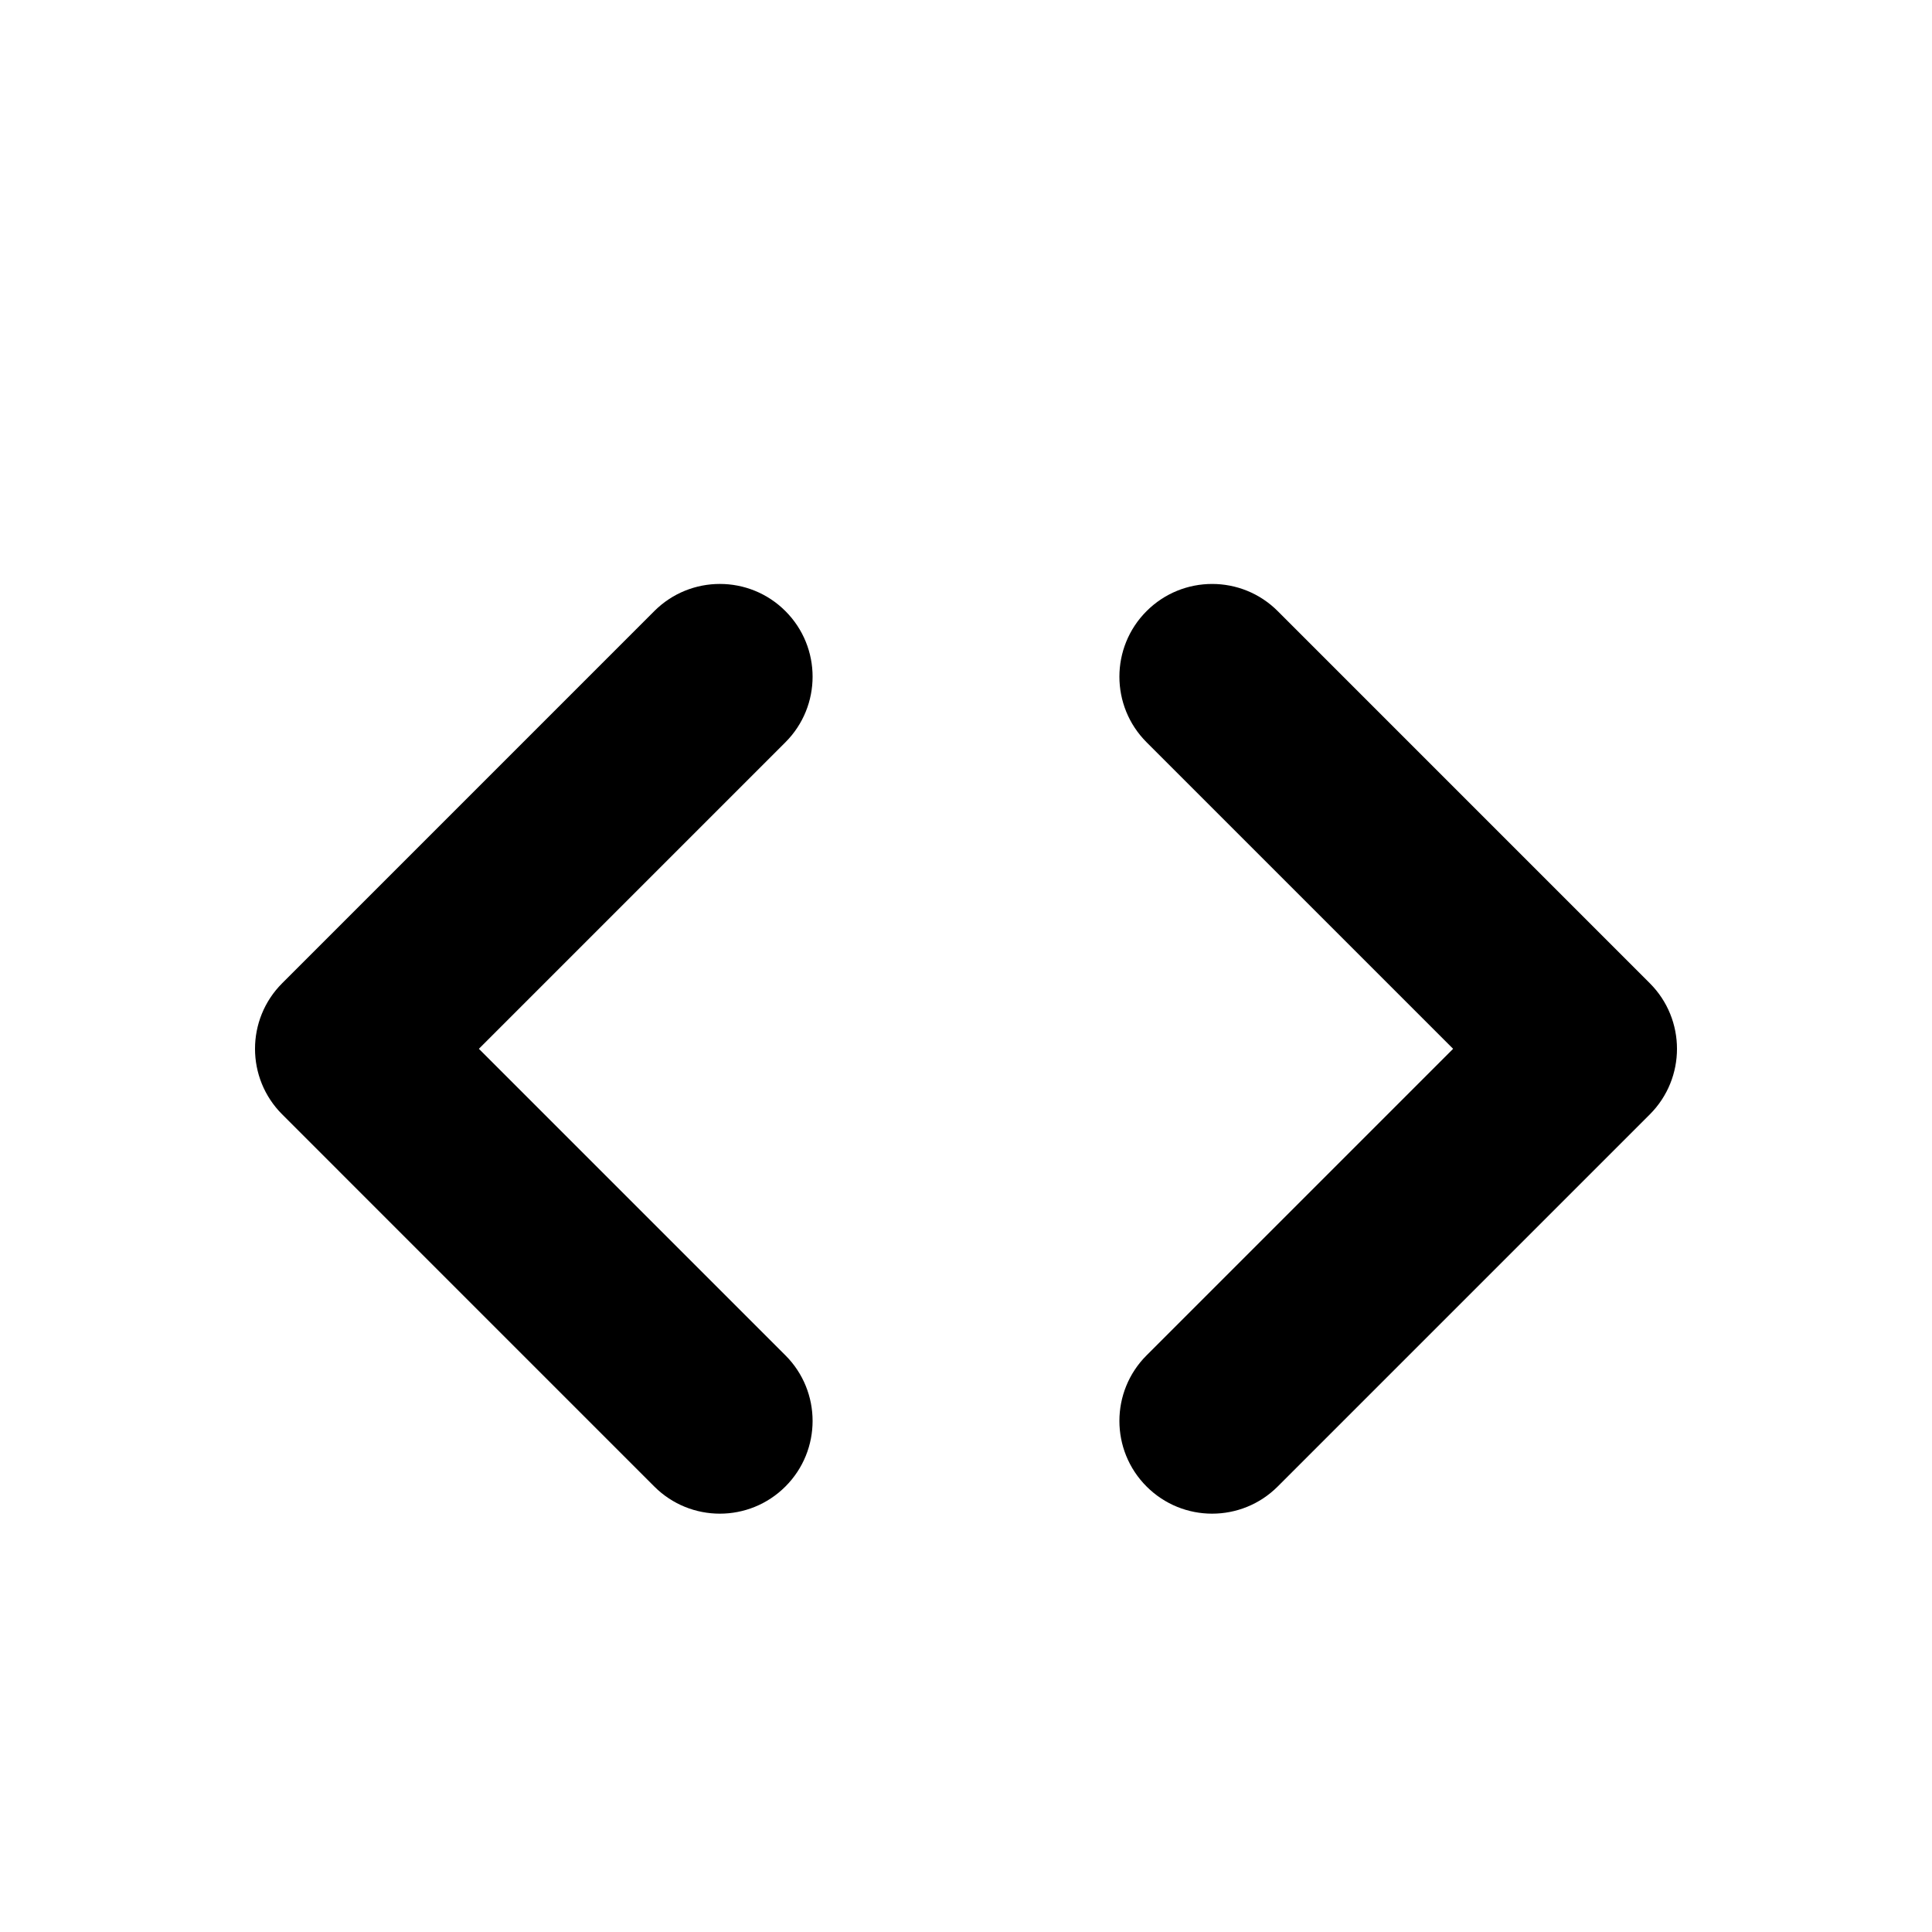
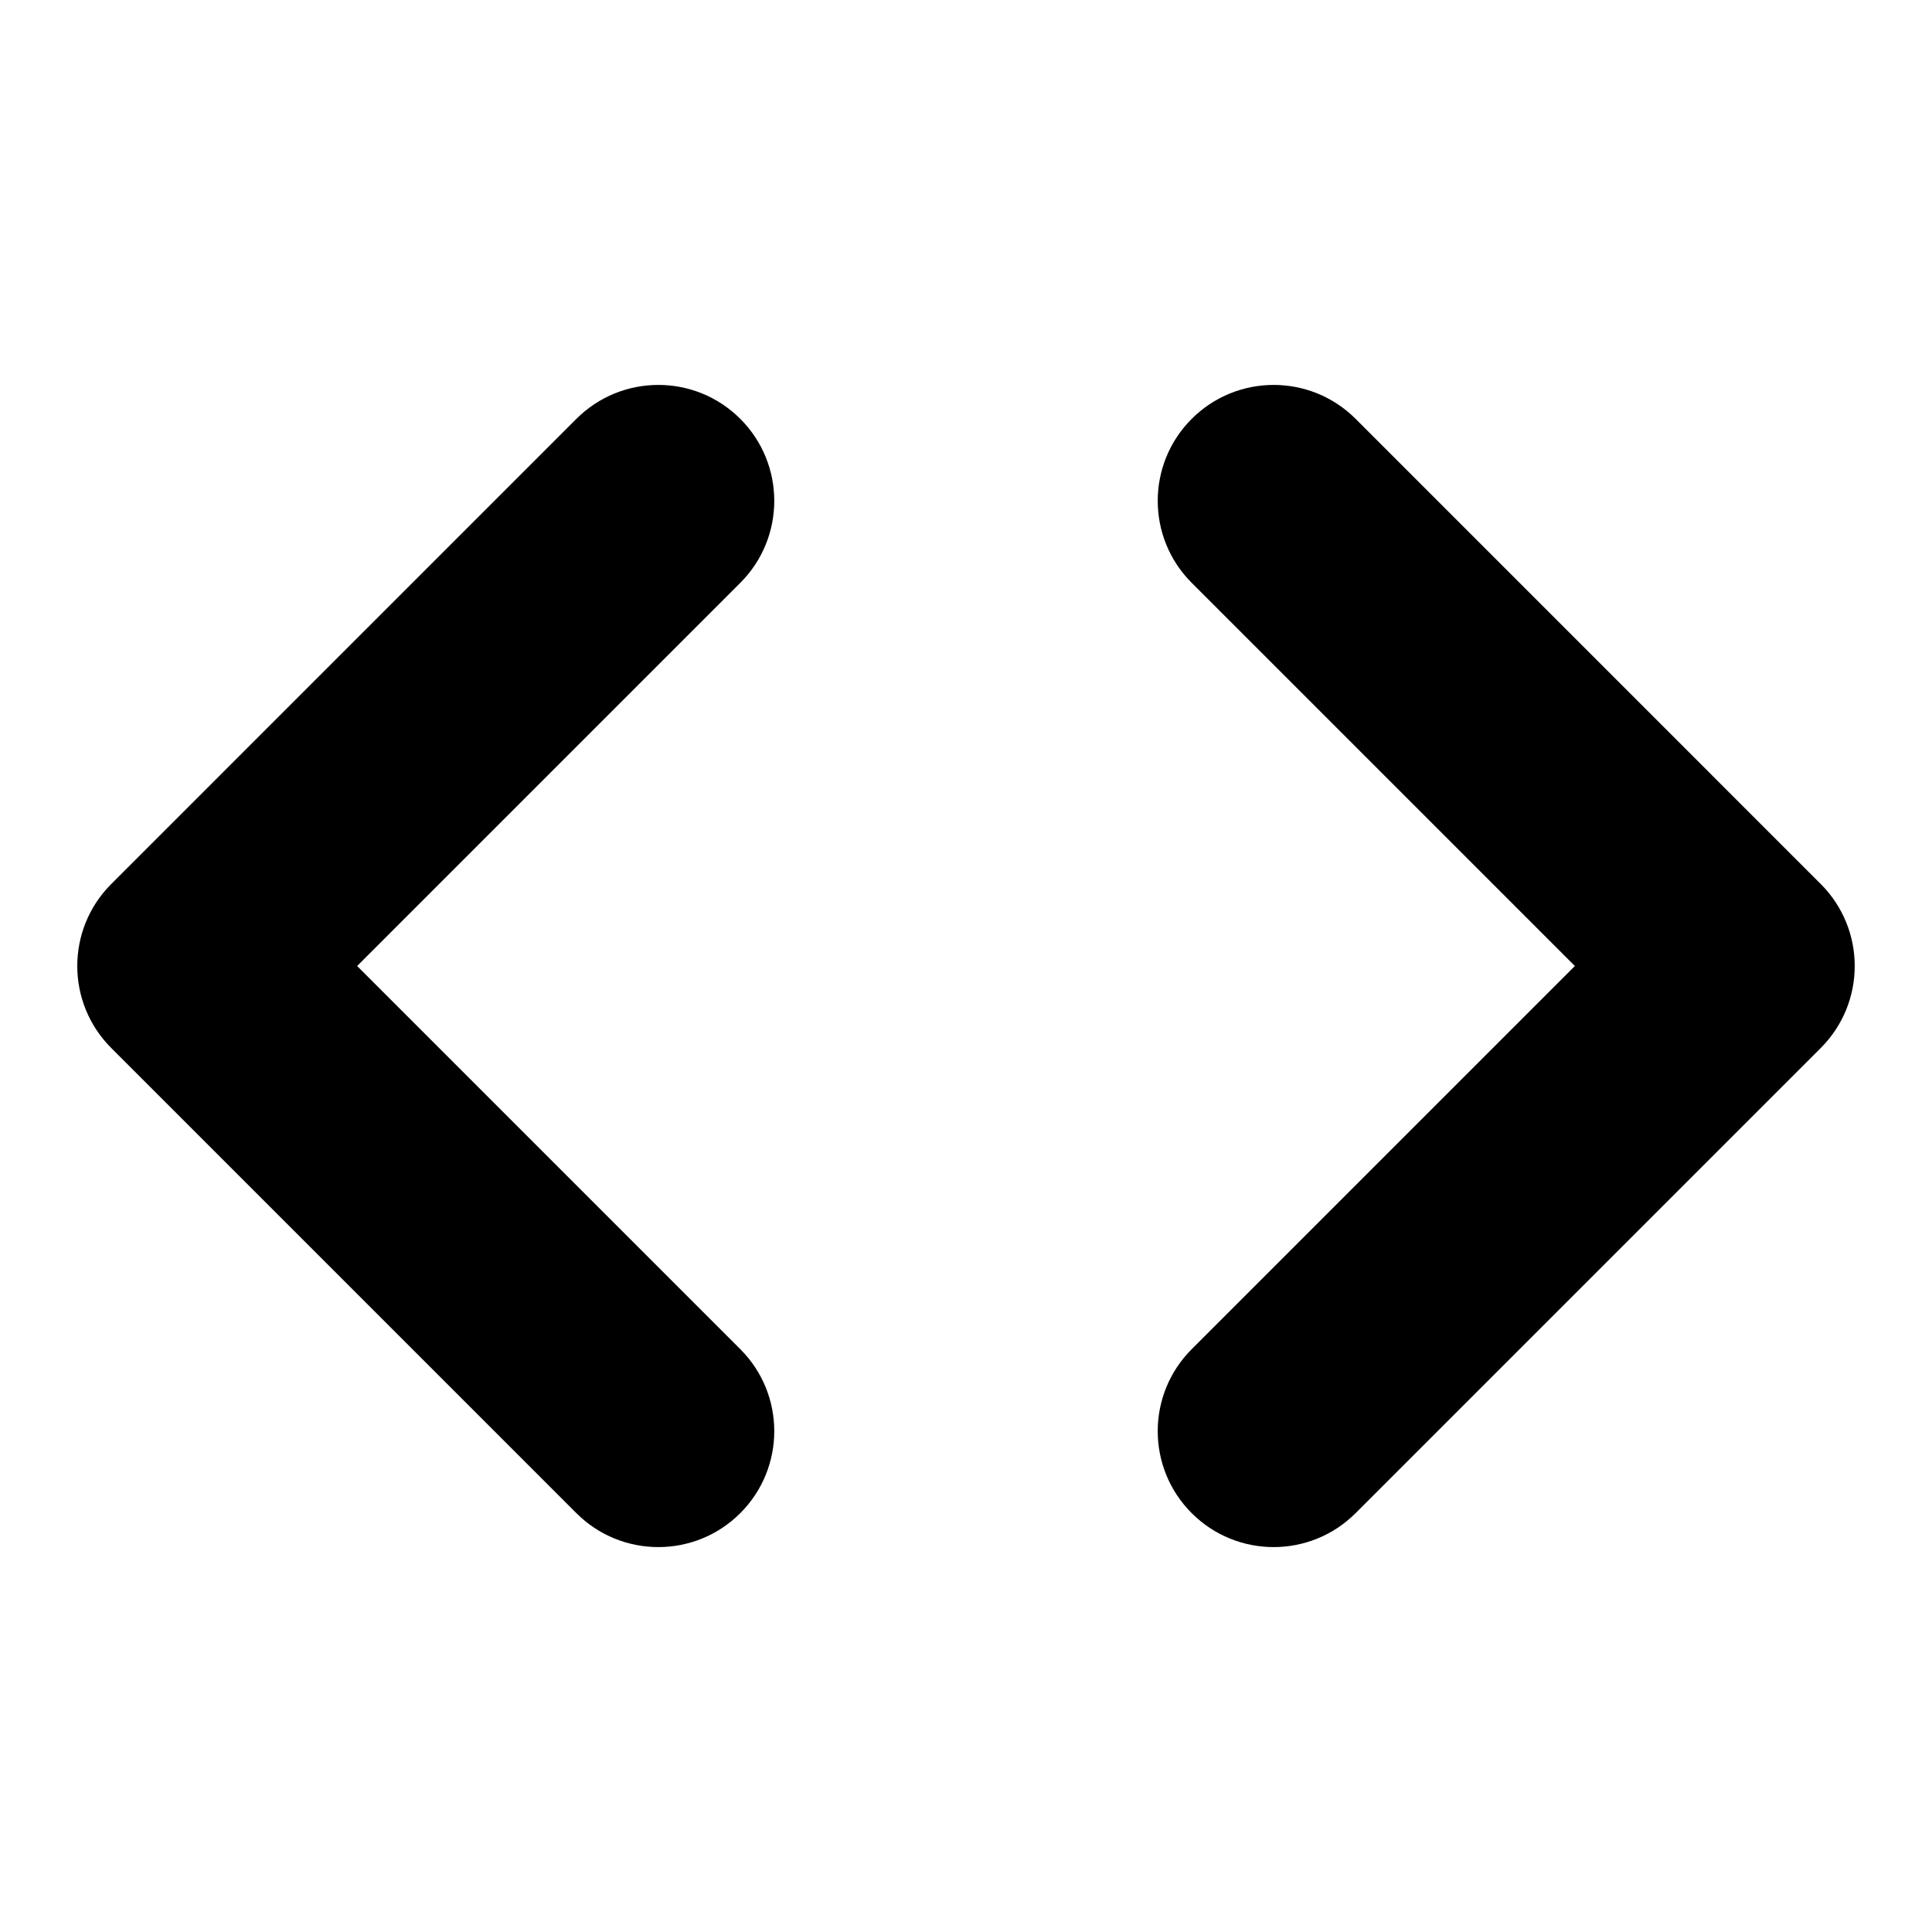
- <svg xmlns="http://www.w3.org/2000/svg" width="700pt" height="700pt" version="1.1" viewBox="0 0 700 700">
-   <g transform="translate(0, 100)">
-     <path d="m260.82 448.43c-8.602 0-17.199-3.277-23.762-9.84l-134.82-134.83c-13.121-13.121-13.121-34.395 0-47.516l134.82-134.83c13.125-13.121 34.406-13.121 47.516 0 13.125 13.121 13.125 34.395 0.004 47.516l-111.07 111.07 111.07 111.07c13.121 13.121 13.121 34.395-0.004 47.516-6.559 6.562-15.16 9.844-23.758 9.844z" />
-     <path d="m439.18 448.43c-8.598 0-17.199-3.281-23.754-9.84-13.125-13.121-13.125-34.395-0.004-47.516l111.07-111.07-111.07-111.07c-13.121-13.121-13.121-34.395 0.004-47.516 13.121-13.121 34.402-13.121 47.516 0l134.82 134.83c13.121 13.121 13.121 34.395 0 47.516l-134.82 134.82c-6.562 6.562-15.164 9.844-23.758 9.844z" />
+ <svg xmlns="http://www.w3.org/2000/svg" version="1.1" x="0px" y="0px" viewBox="0 0 100 100" enable-background="new 0 0 100 100" xml:space="preserve">
+   <g>
+     <g>
+       <path d="M34.076,80.077c-1.536,0-3.071-0.585-4.243-1.757L5.757,54.243c-2.343-2.343-2.343-6.142,0-8.485l24.076-24.077    c2.344-2.343,6.144-2.343,8.485,0c2.344,2.343,2.344,6.142,0.001,8.485L18.485,50l19.834,19.834    c2.343,2.343,2.343,6.142-0.001,8.485C37.147,79.491,35.611,80.077,34.076,80.077z" />
+     </g>
+     <g>
+       <path d="M65.924,80.077c-1.535,0-3.071-0.586-4.242-1.757c-2.344-2.343-2.344-6.142-0.001-8.485L81.515,50L61.681,30.166    c-2.343-2.343-2.343-6.142,0.001-8.485c2.343-2.343,6.143-2.343,8.485,0l24.076,24.077c2.343,2.343,2.343,6.142,0,8.485    L70.167,78.319C68.995,79.491,67.459,80.077,65.924,80.077z" />
+     </g>
  </g>
</svg>
